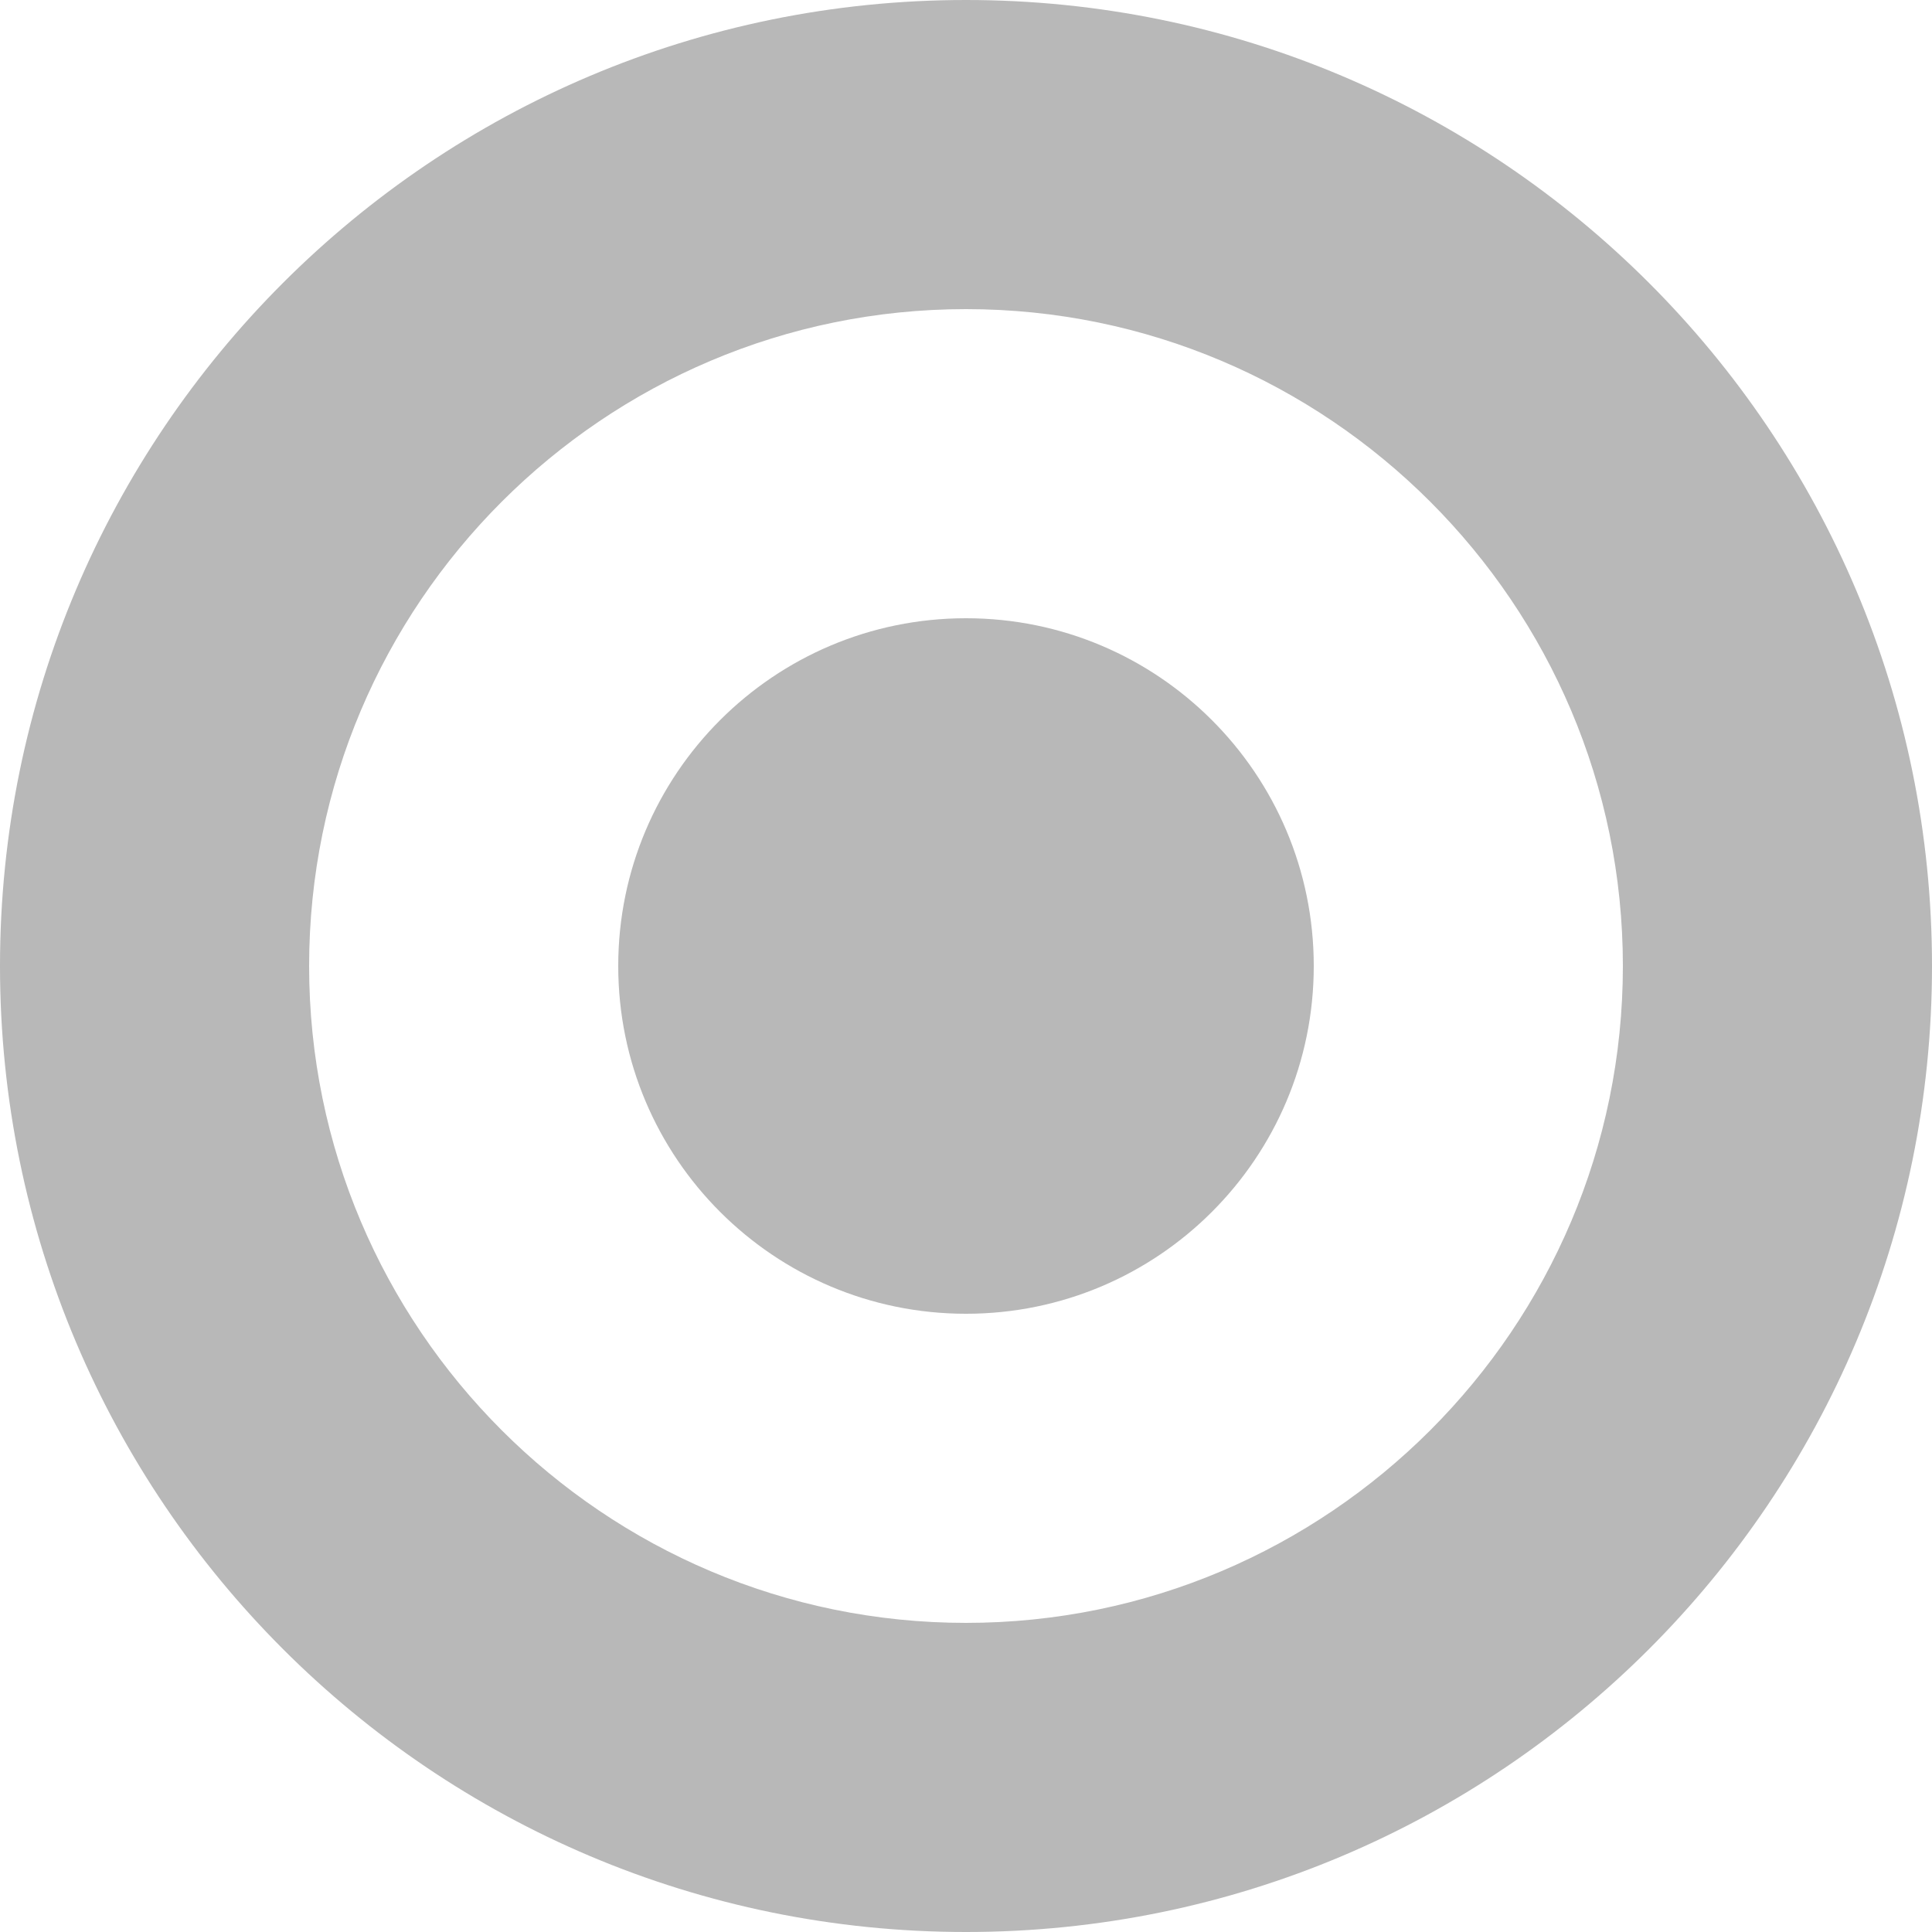
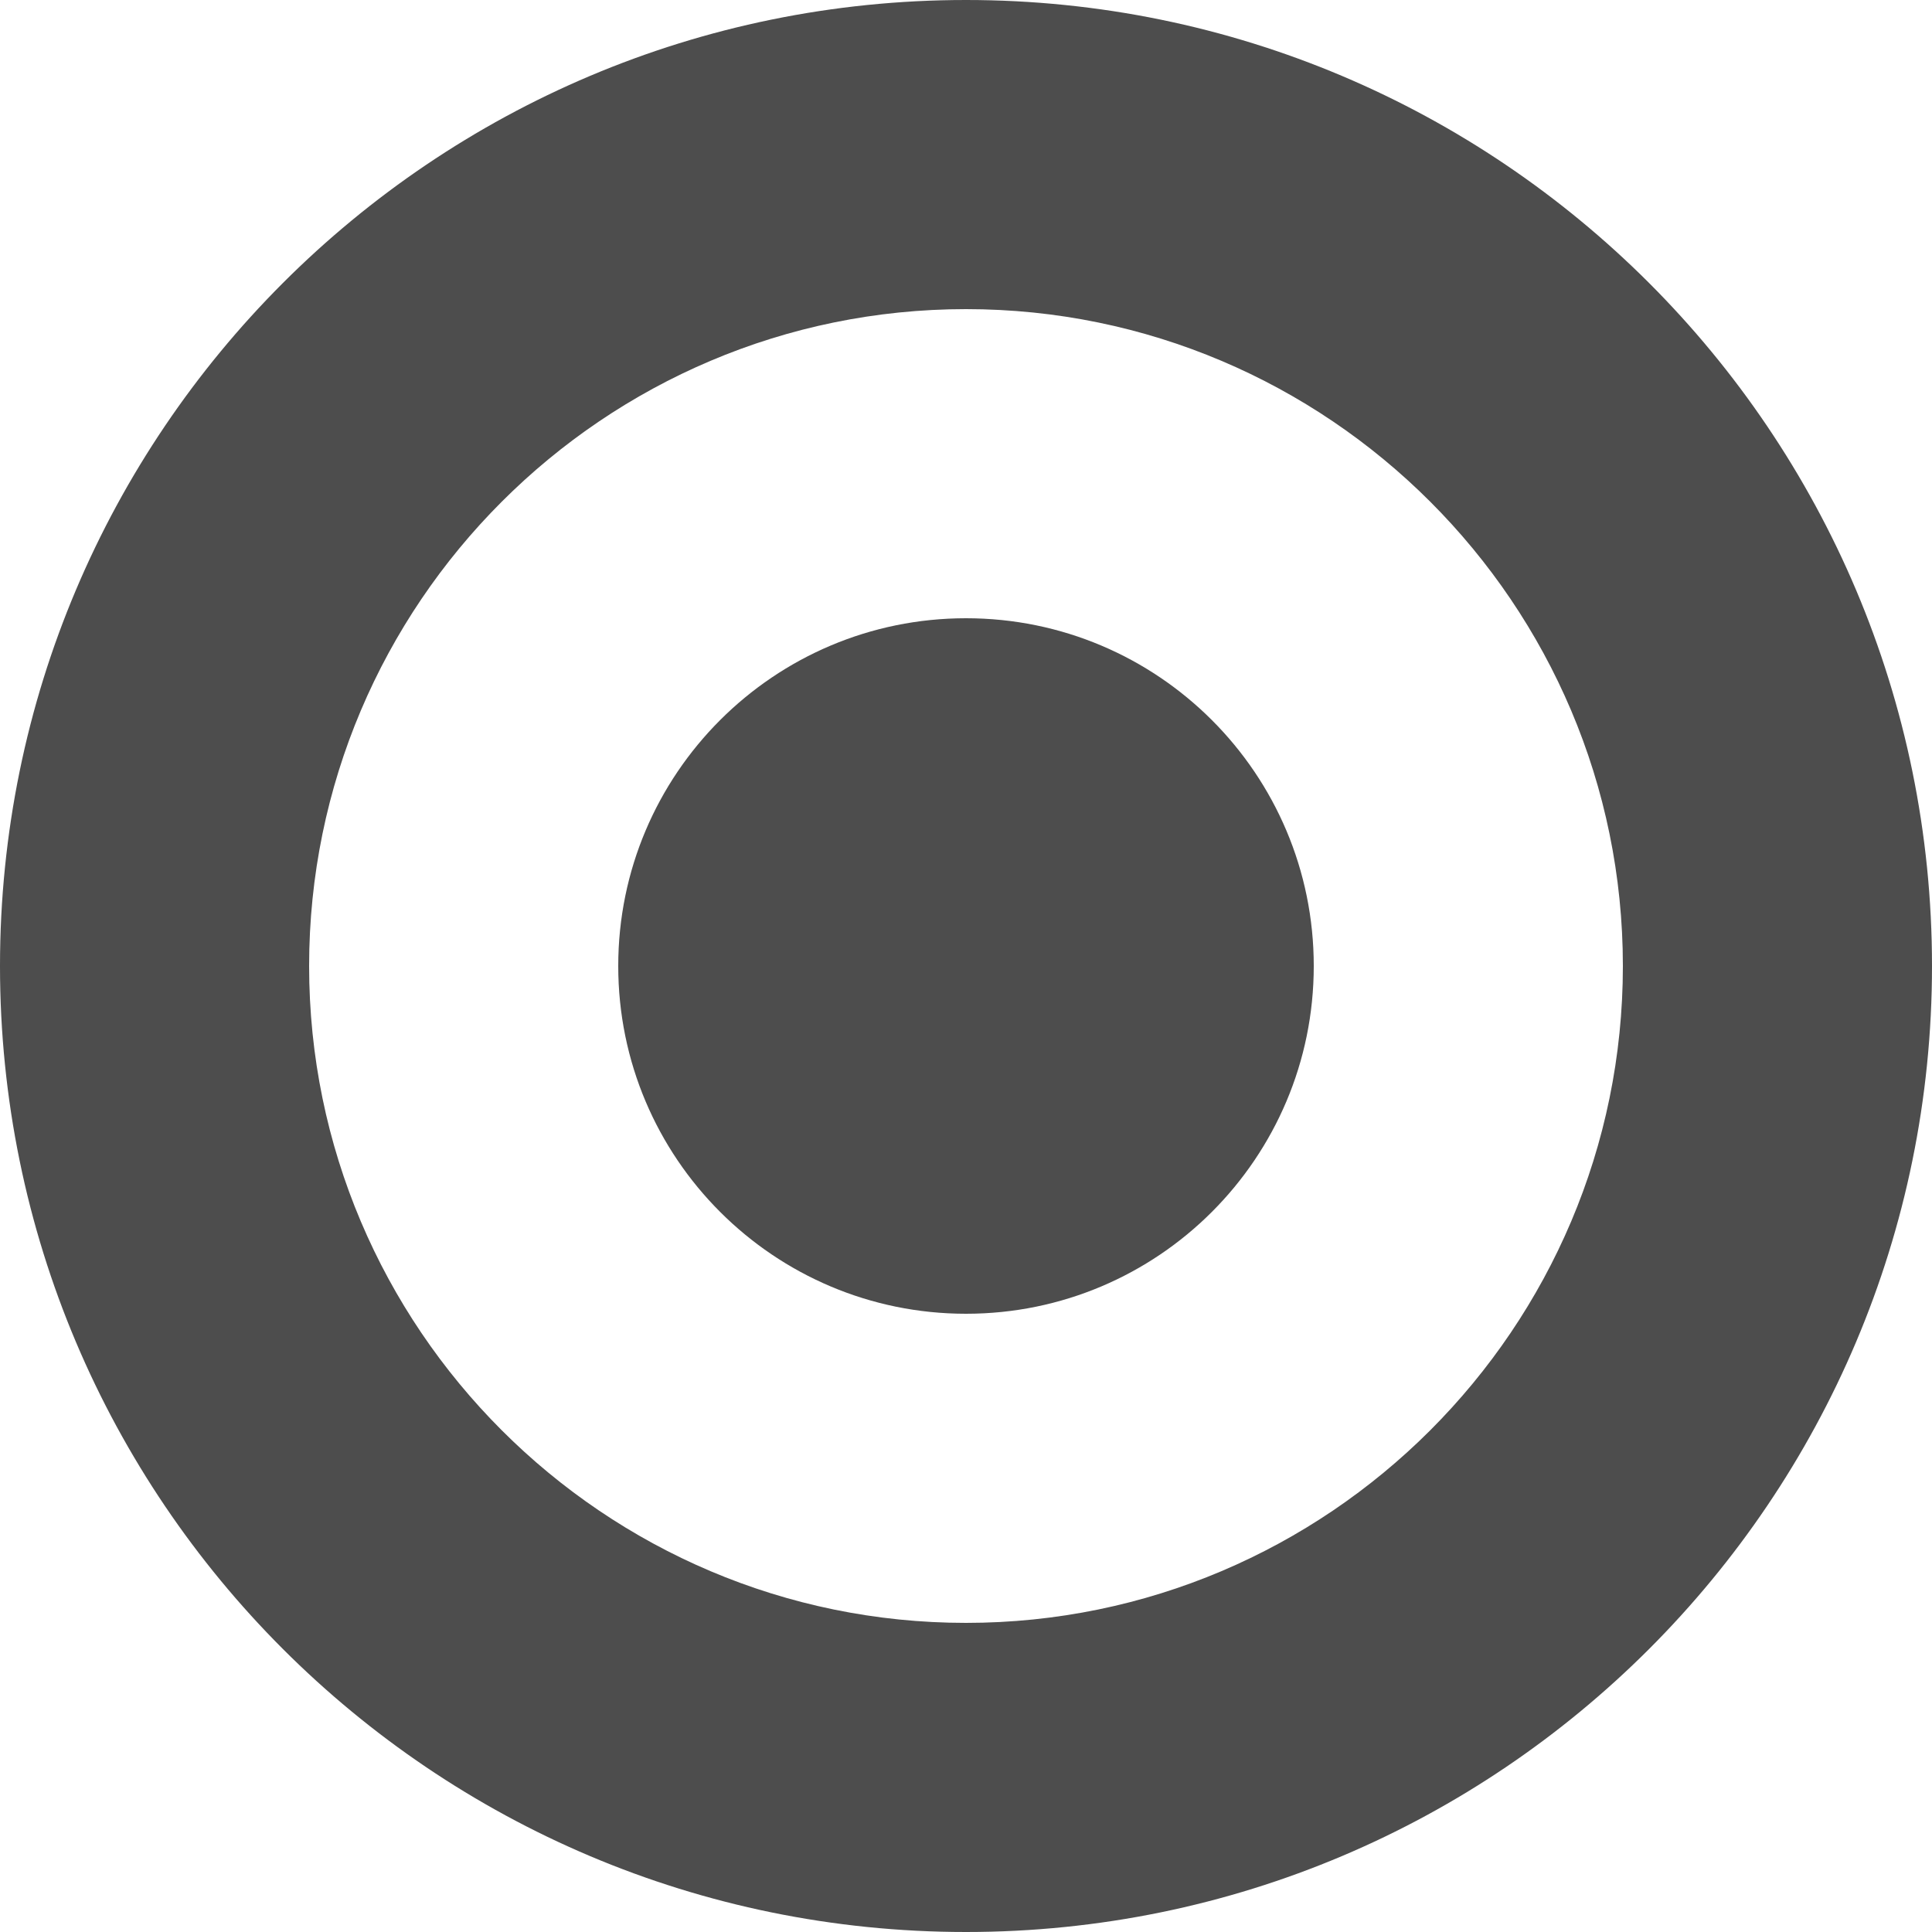
<svg xmlns="http://www.w3.org/2000/svg" width="25" height="25" viewBox="0 0 25 25" fill="none">
-   <g opacity="0.4">
-     <path fill-rule="evenodd" clip-rule="evenodd" d="M0 12.5C0 5.597 5.597 0 12.5 0C19.403 0 25 5.597 25 12.5C25 19.403 19.403 25 12.5 25C5.597 25 0 19.403 0 12.5ZM21 12.5C21 7.813 17.187 4 12.5 4C7.813 4 4 7.813 4 12.5C4 17.187 7.813 21 12.5 21C17.187 21 21 17.187 21 12.5Z" fill="#4D4D4D" />
-     <path d="M12.5 17C14.985 17 17 14.985 17 12.5C17 10.015 14.985 8 12.5 8C10.015 8 8 10.015 8 12.5C8 14.985 10.015 17 12.5 17Z" fill="#4D4D4D" />
-   </g>
+   <path fill-rule="evenodd" clip-rule="evenodd" d="M0 12.5C0 5.597 5.597 0 12.5 0C19.403 0 25 5.597 25 12.5C25 19.403 19.403 25 12.5 25C5.597 25 0 19.403 0 12.5ZM21 12.5C21 7.813 17.187 4 12.5 4C7.813 4 4 7.813 4 12.5C4 17.187 7.813 21 12.5 21C17.187 21 21 17.187 21 12.5Z" fill="#4D4D4D" />
+   <path d="M12.5 17C14.985 17 17 14.985 17 12.5C17 10.015 14.985 8 12.5 8C10.015 8 8 10.015 8 12.5C8 14.985 10.015 17 12.5 17Z" fill="#4D4D4D" />
</svg>
